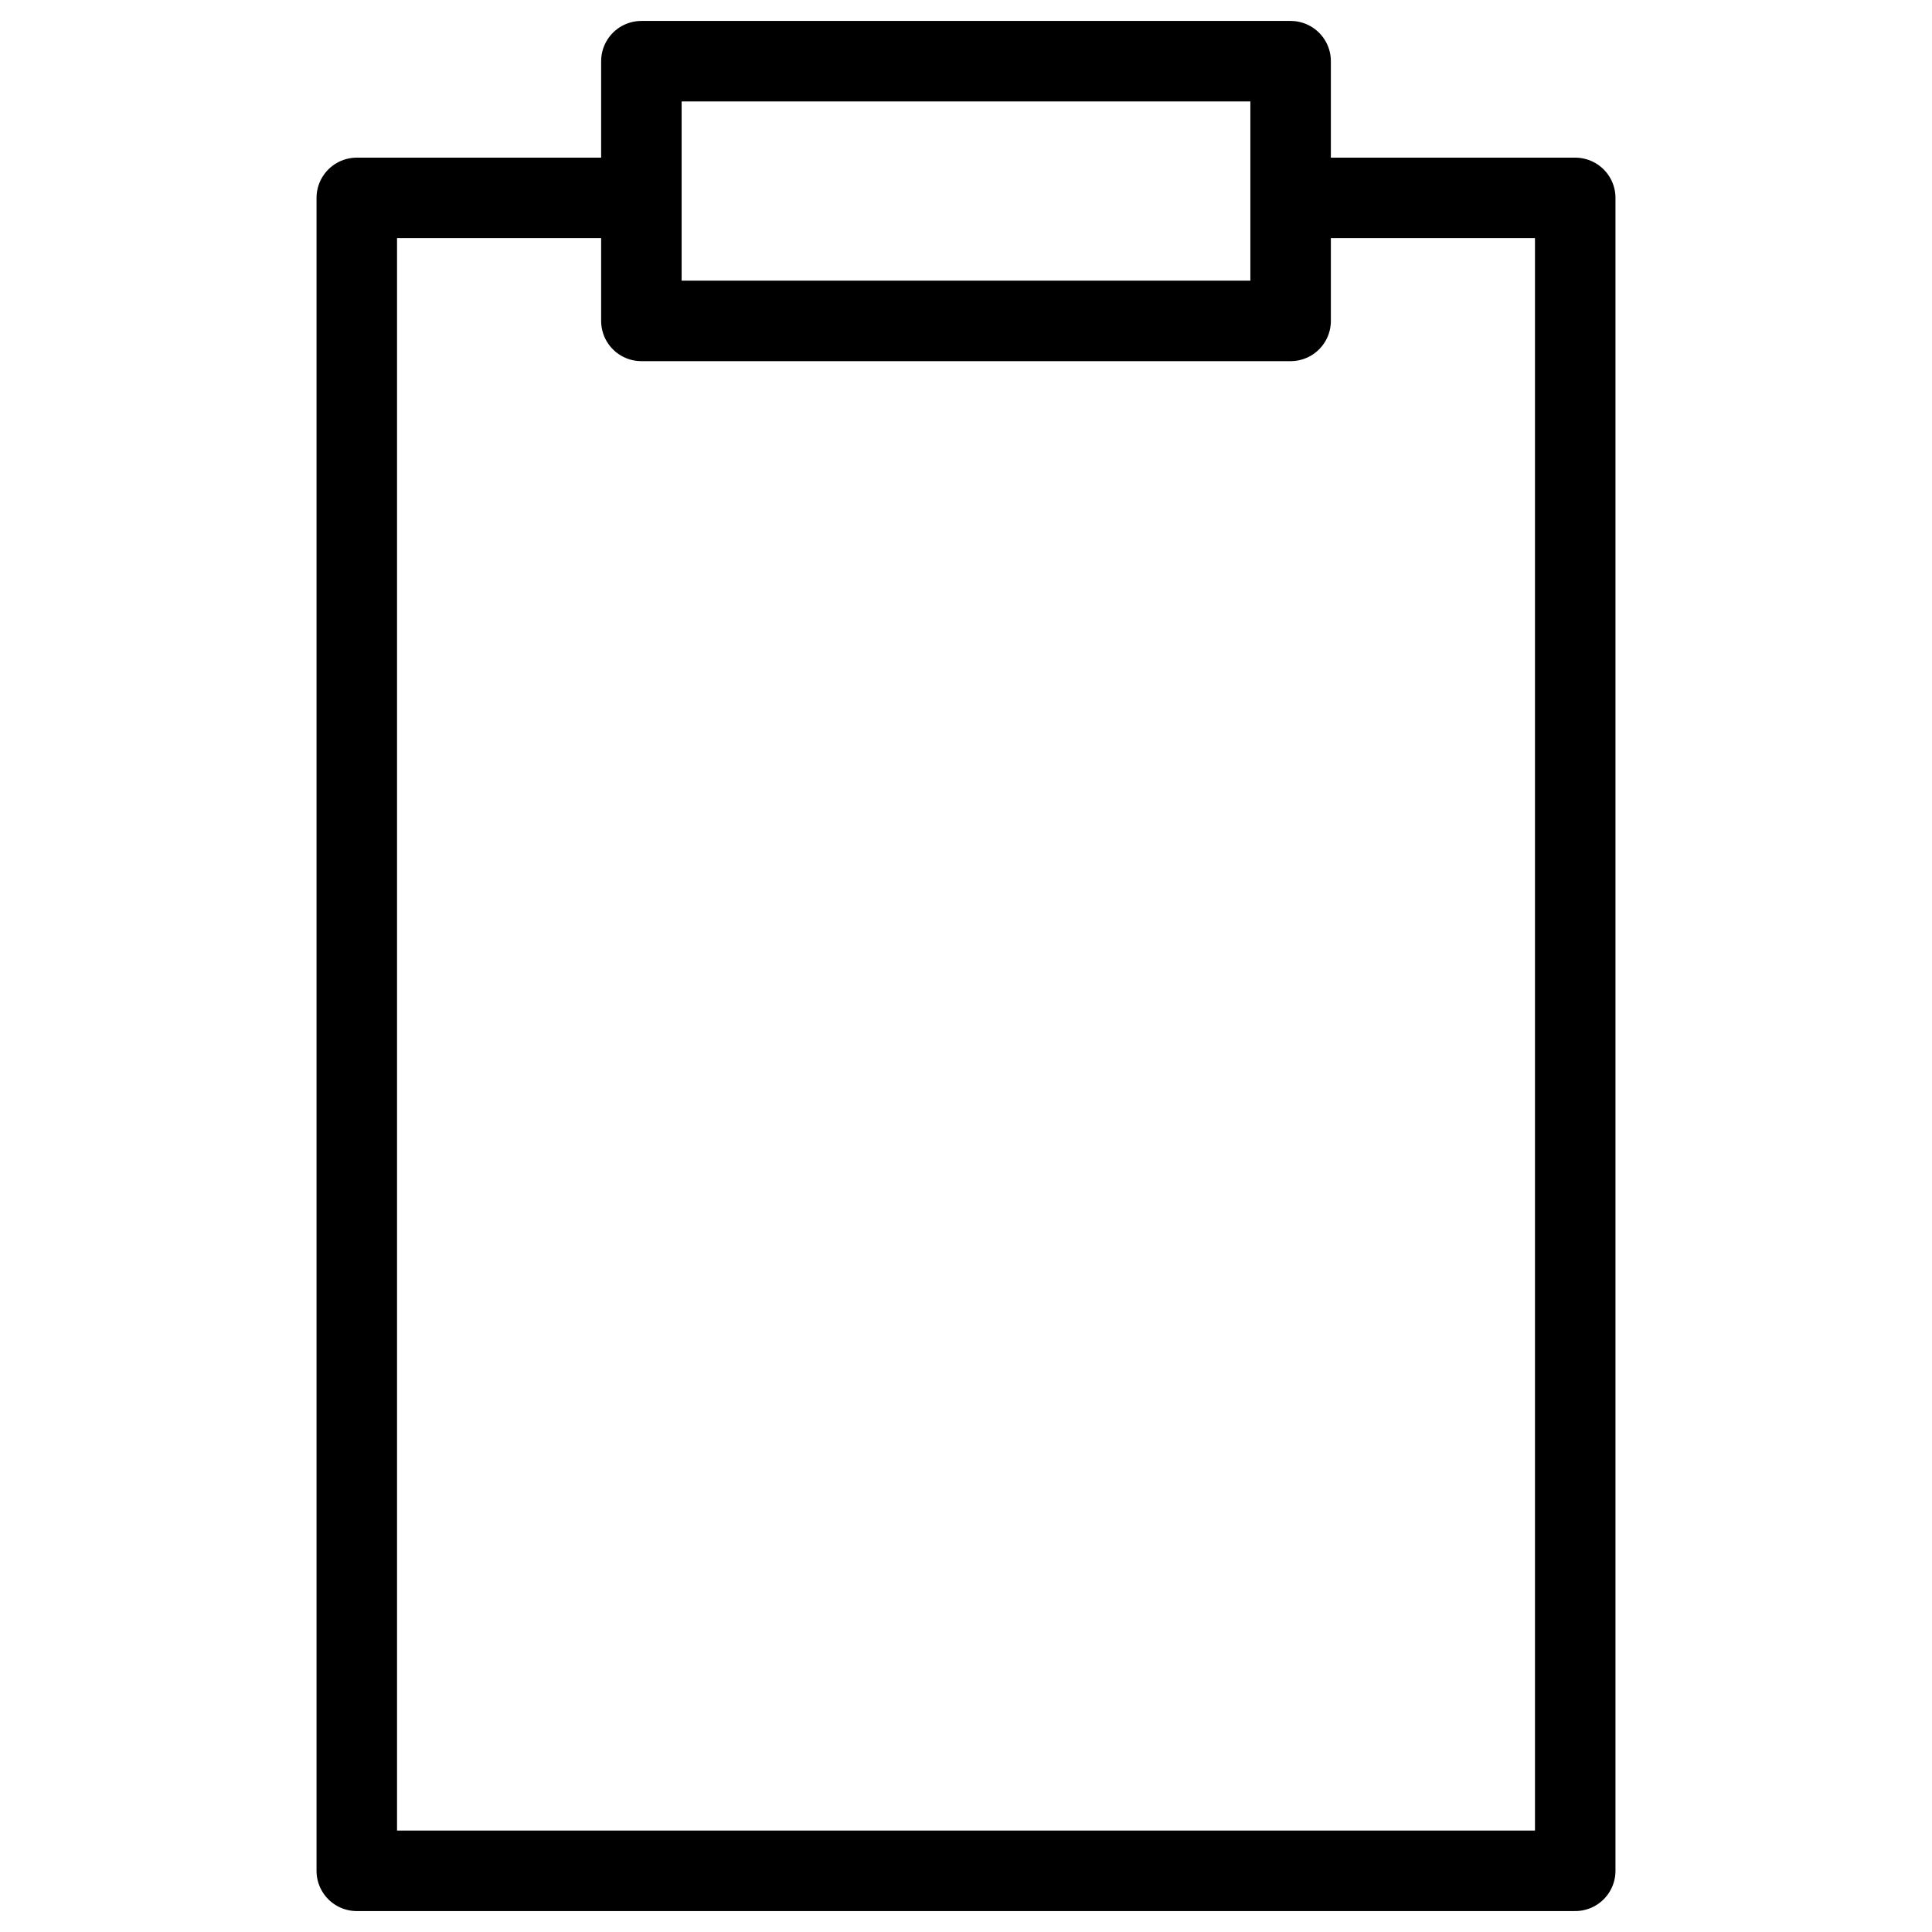
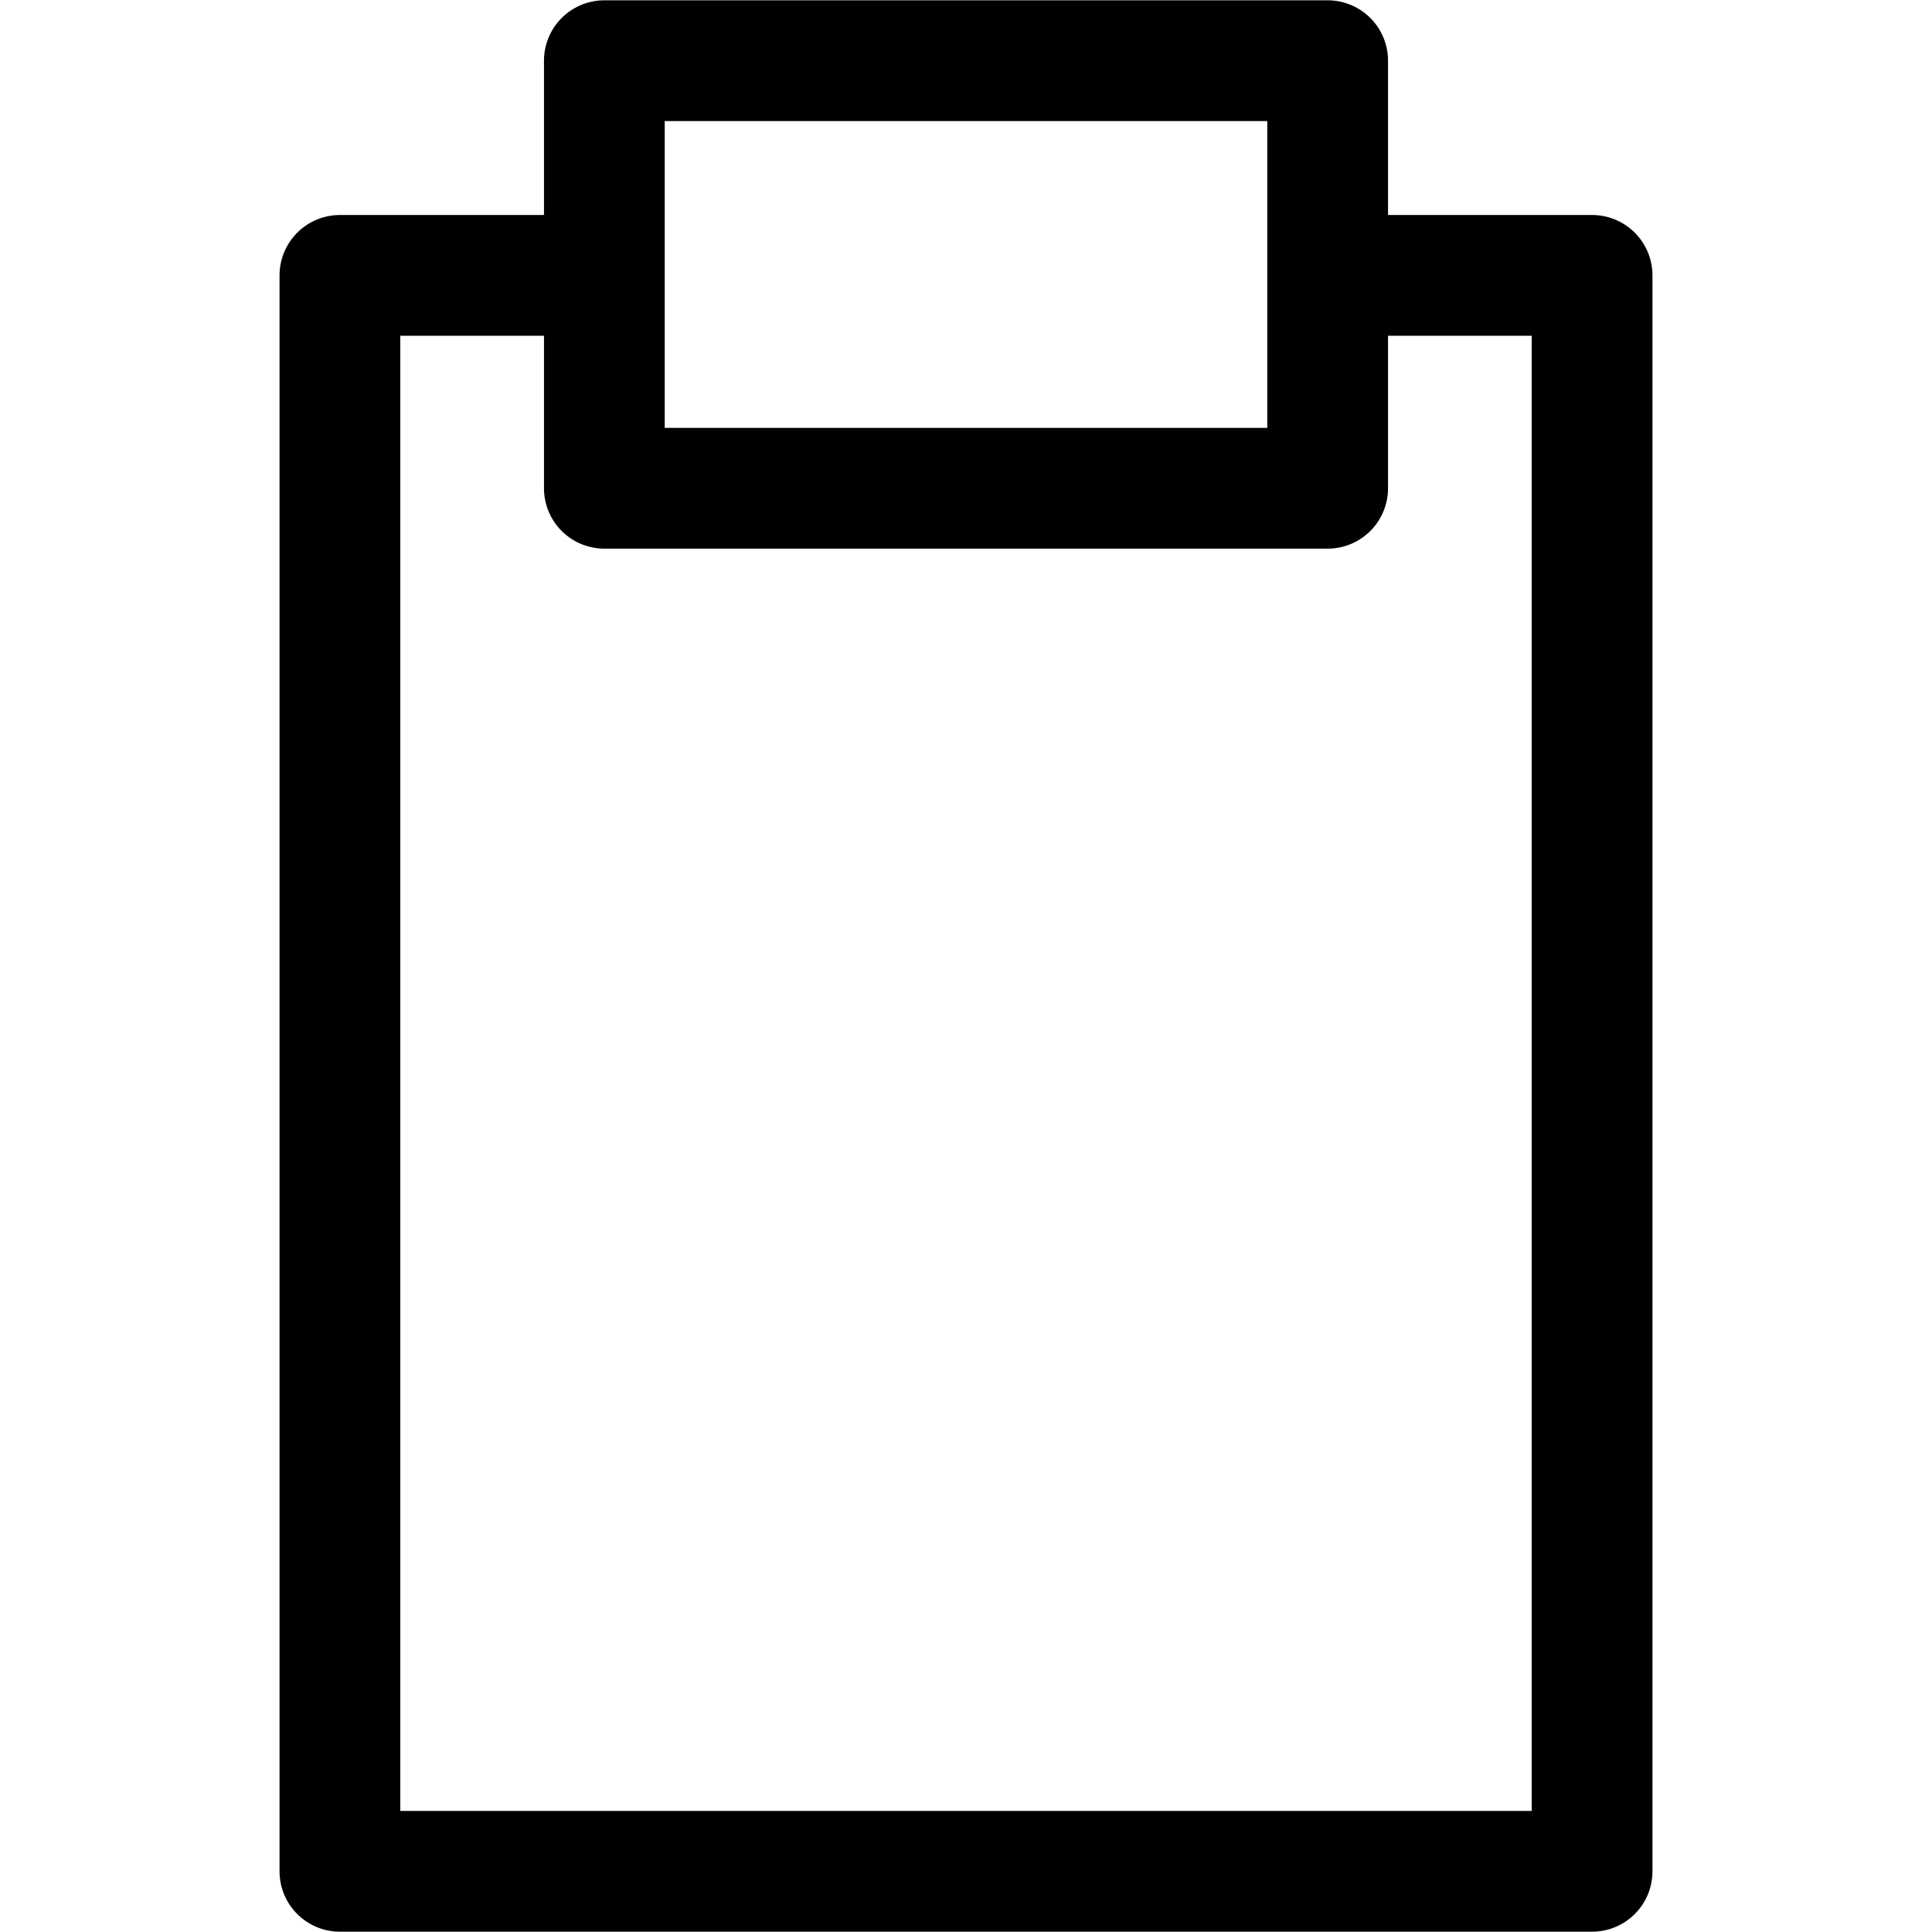
- <svg xmlns="http://www.w3.org/2000/svg" version="1.0" width="256" height="256" viewBox="0 0 192 192">
-   <path style="fill:currentColor;fill-opacity:0;stroke:currentColor;stroke-width:8;stroke-linecap:square;stroke-linejoin:round;stroke-miterlimit:4;stroke-dasharray:none;stroke-opacity:1" d="M63.74 6.081h64.52V31.89H63.74ZM35.456 19.667V185.92h121.088V19.667H128.26V31.89H63.74V19.667Z" />
+ <svg xmlns="http://www.w3.org/2000/svg" version="1.0" width="256" height="256">
+   <path style="opacity:1;fill-opacity:0;stroke:currentColor;stroke-width:16;stroke-linecap:square;stroke-linejoin:round;stroke-miterlimit:4;stroke-dasharray:none;stroke-opacity:1" d="M80.08 8.04h95.84v56.658H80.08ZM45.04 36.488V247.96h165.92V36.488h-35.04v28.21H80.08v-28.21Z" />
</svg>
